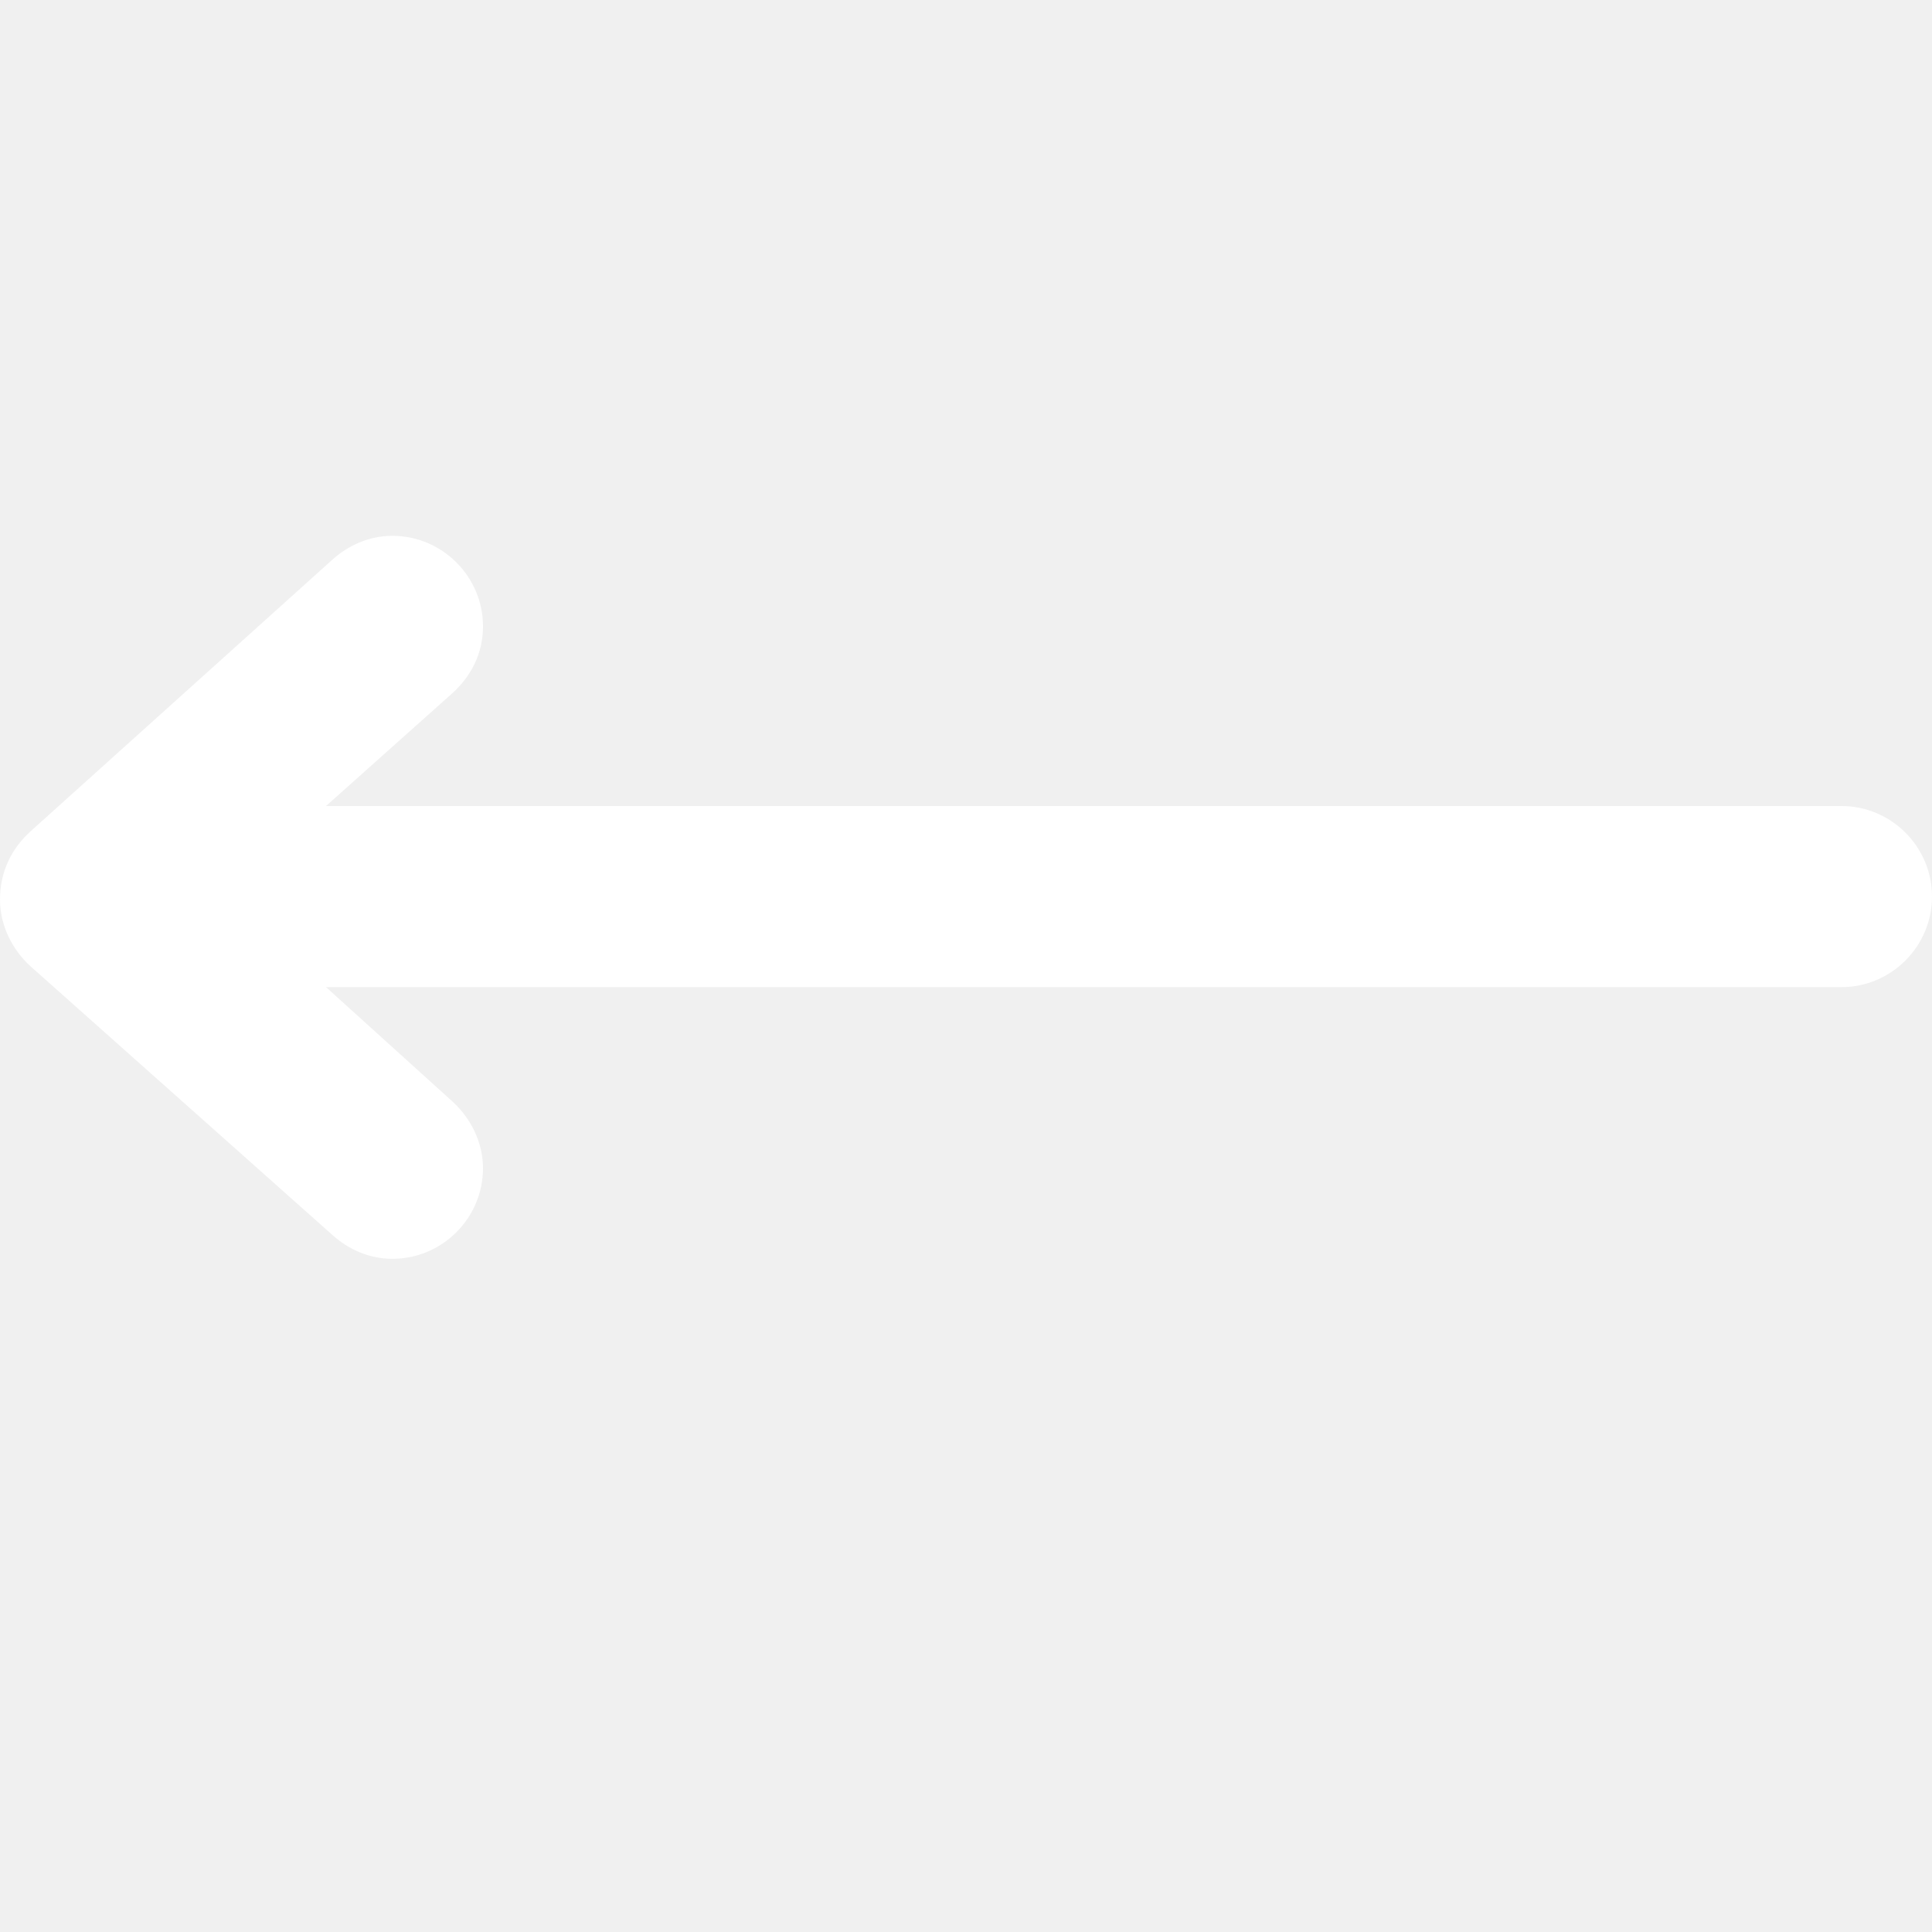
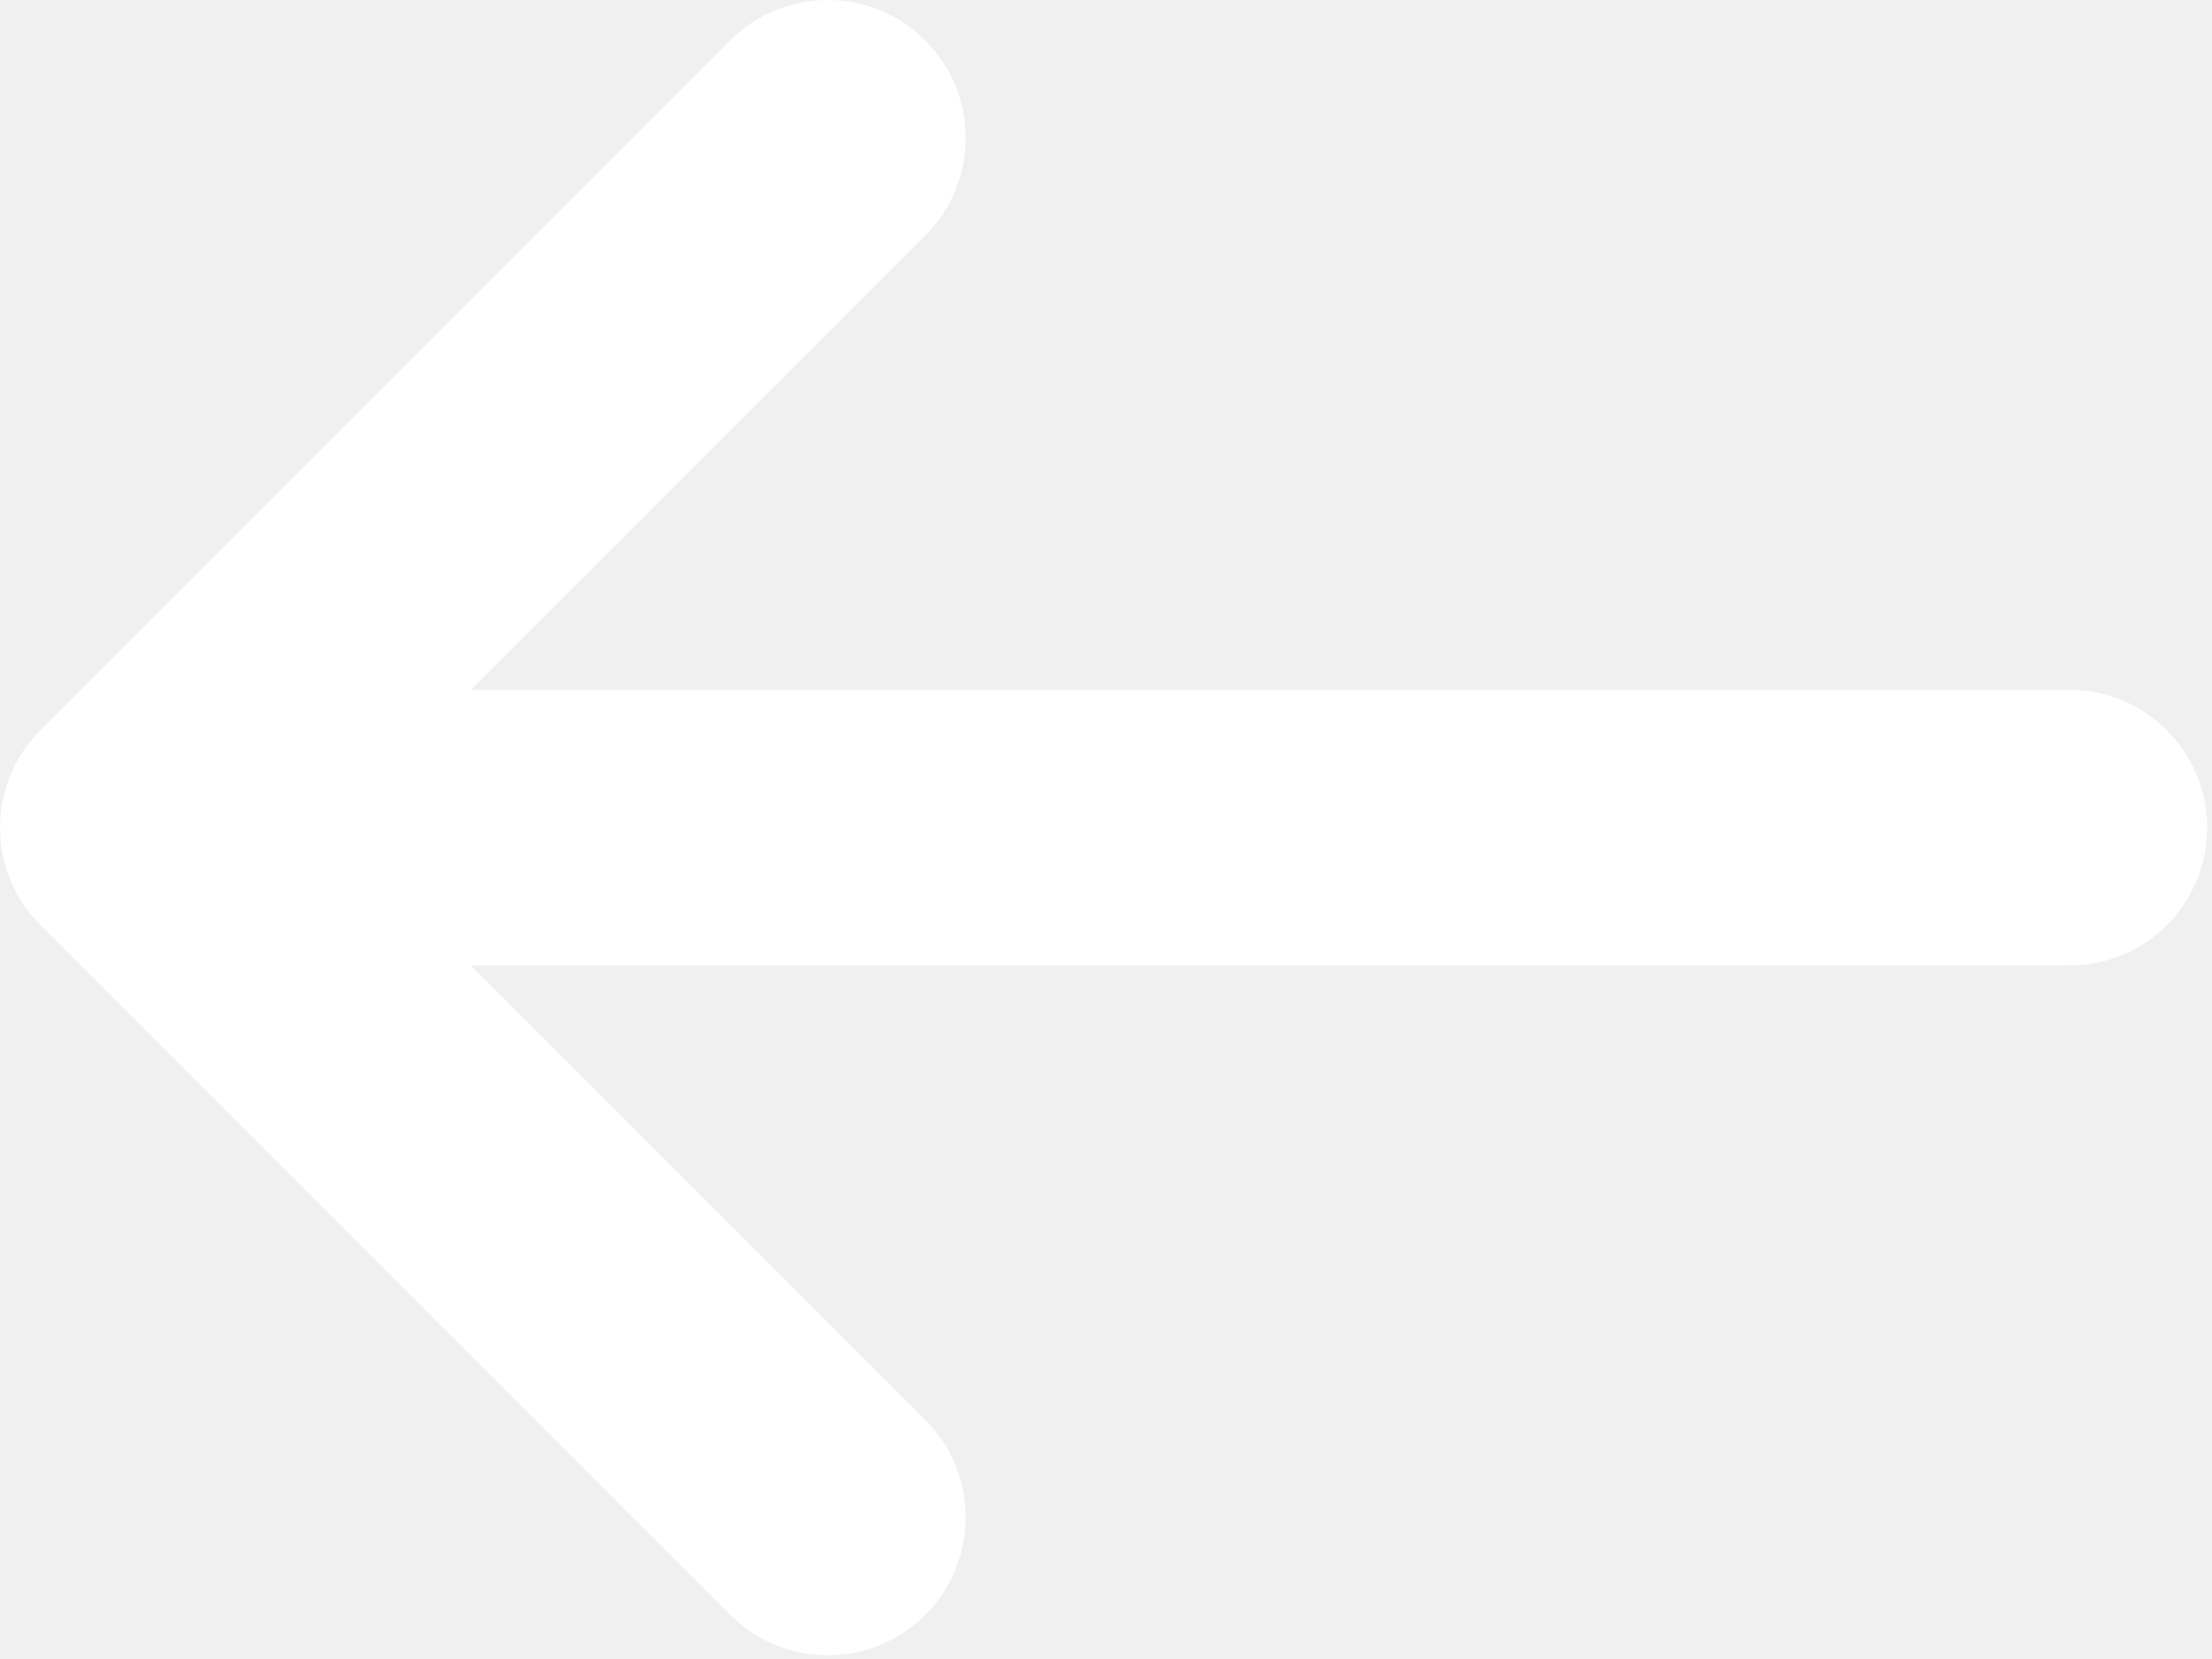
- <svg xmlns="http://www.w3.org/2000/svg" t="1522806937304" class="icon" style="" viewBox="0 0 1024 1024" version="1.1" p-id="2053" width="200" height="200">
+ <svg xmlns="http://www.w3.org/2000/svg" t="1523343959100" class="icon" style="" viewBox="0 0 1366 1024" version="1.1" p-id="1234" width="266.797" height="200">
  <defs>
    <style type="text/css" />
  </defs>
-   <path d="M16 440.8 16 440.8l160-144 0 0c8.8-8 20-12.8 32-12.8 26.4 0 48 21.6 48 48 0 14.4-6.4 26.4-16 35.2l0 0-67.2 60L400 427.2l0 0 208 0 0 0 243.2 0 0 0L976 427.2c26.4 0 48 21.6 48 48 0 26.4-21.6 48-48 48L672 523.2 560 523.2c0 0 0 0 0 0L464 523.2l0 0L172.8 523.2 240 584l0 0c9.6 8.8 16 21.6 16 35.2 0 26.4-21.6 48-48 48-12 0-23.2-4.8-32-12.8l0 0L16 512l0 0c-9.6-8.8-16-21.6-16-35.2C0 461.6 6.4 449.6 16 440.8z" p-id="2054" fill="#ffffff" />
+   <path d="M450.923 24.95 24.993 450.883C-8.274 484.15-8.274 538.087 24.993 571.355L450.923 997.284C484.19 1030.546 538.127 1030.546 571.394 997.284 604.665 964.017 604.665 910.077 571.394 876.813L290.882 596.304 1277.833 596.304C1324.882 596.304 1363.021 558.165 1363.021 511.116 1363.021 464.067 1324.885 425.928 1277.833 425.928L290.882 425.928 571.391 145.419C588.025 128.785 596.343 106.983 596.343 85.186 596.343 63.387 588.028 41.584 571.394 24.95 538.124-8.317 484.193-8.317 450.923 24.95L450.923 24.95Z" p-id="1235" fill="#ffffff" />
</svg>
